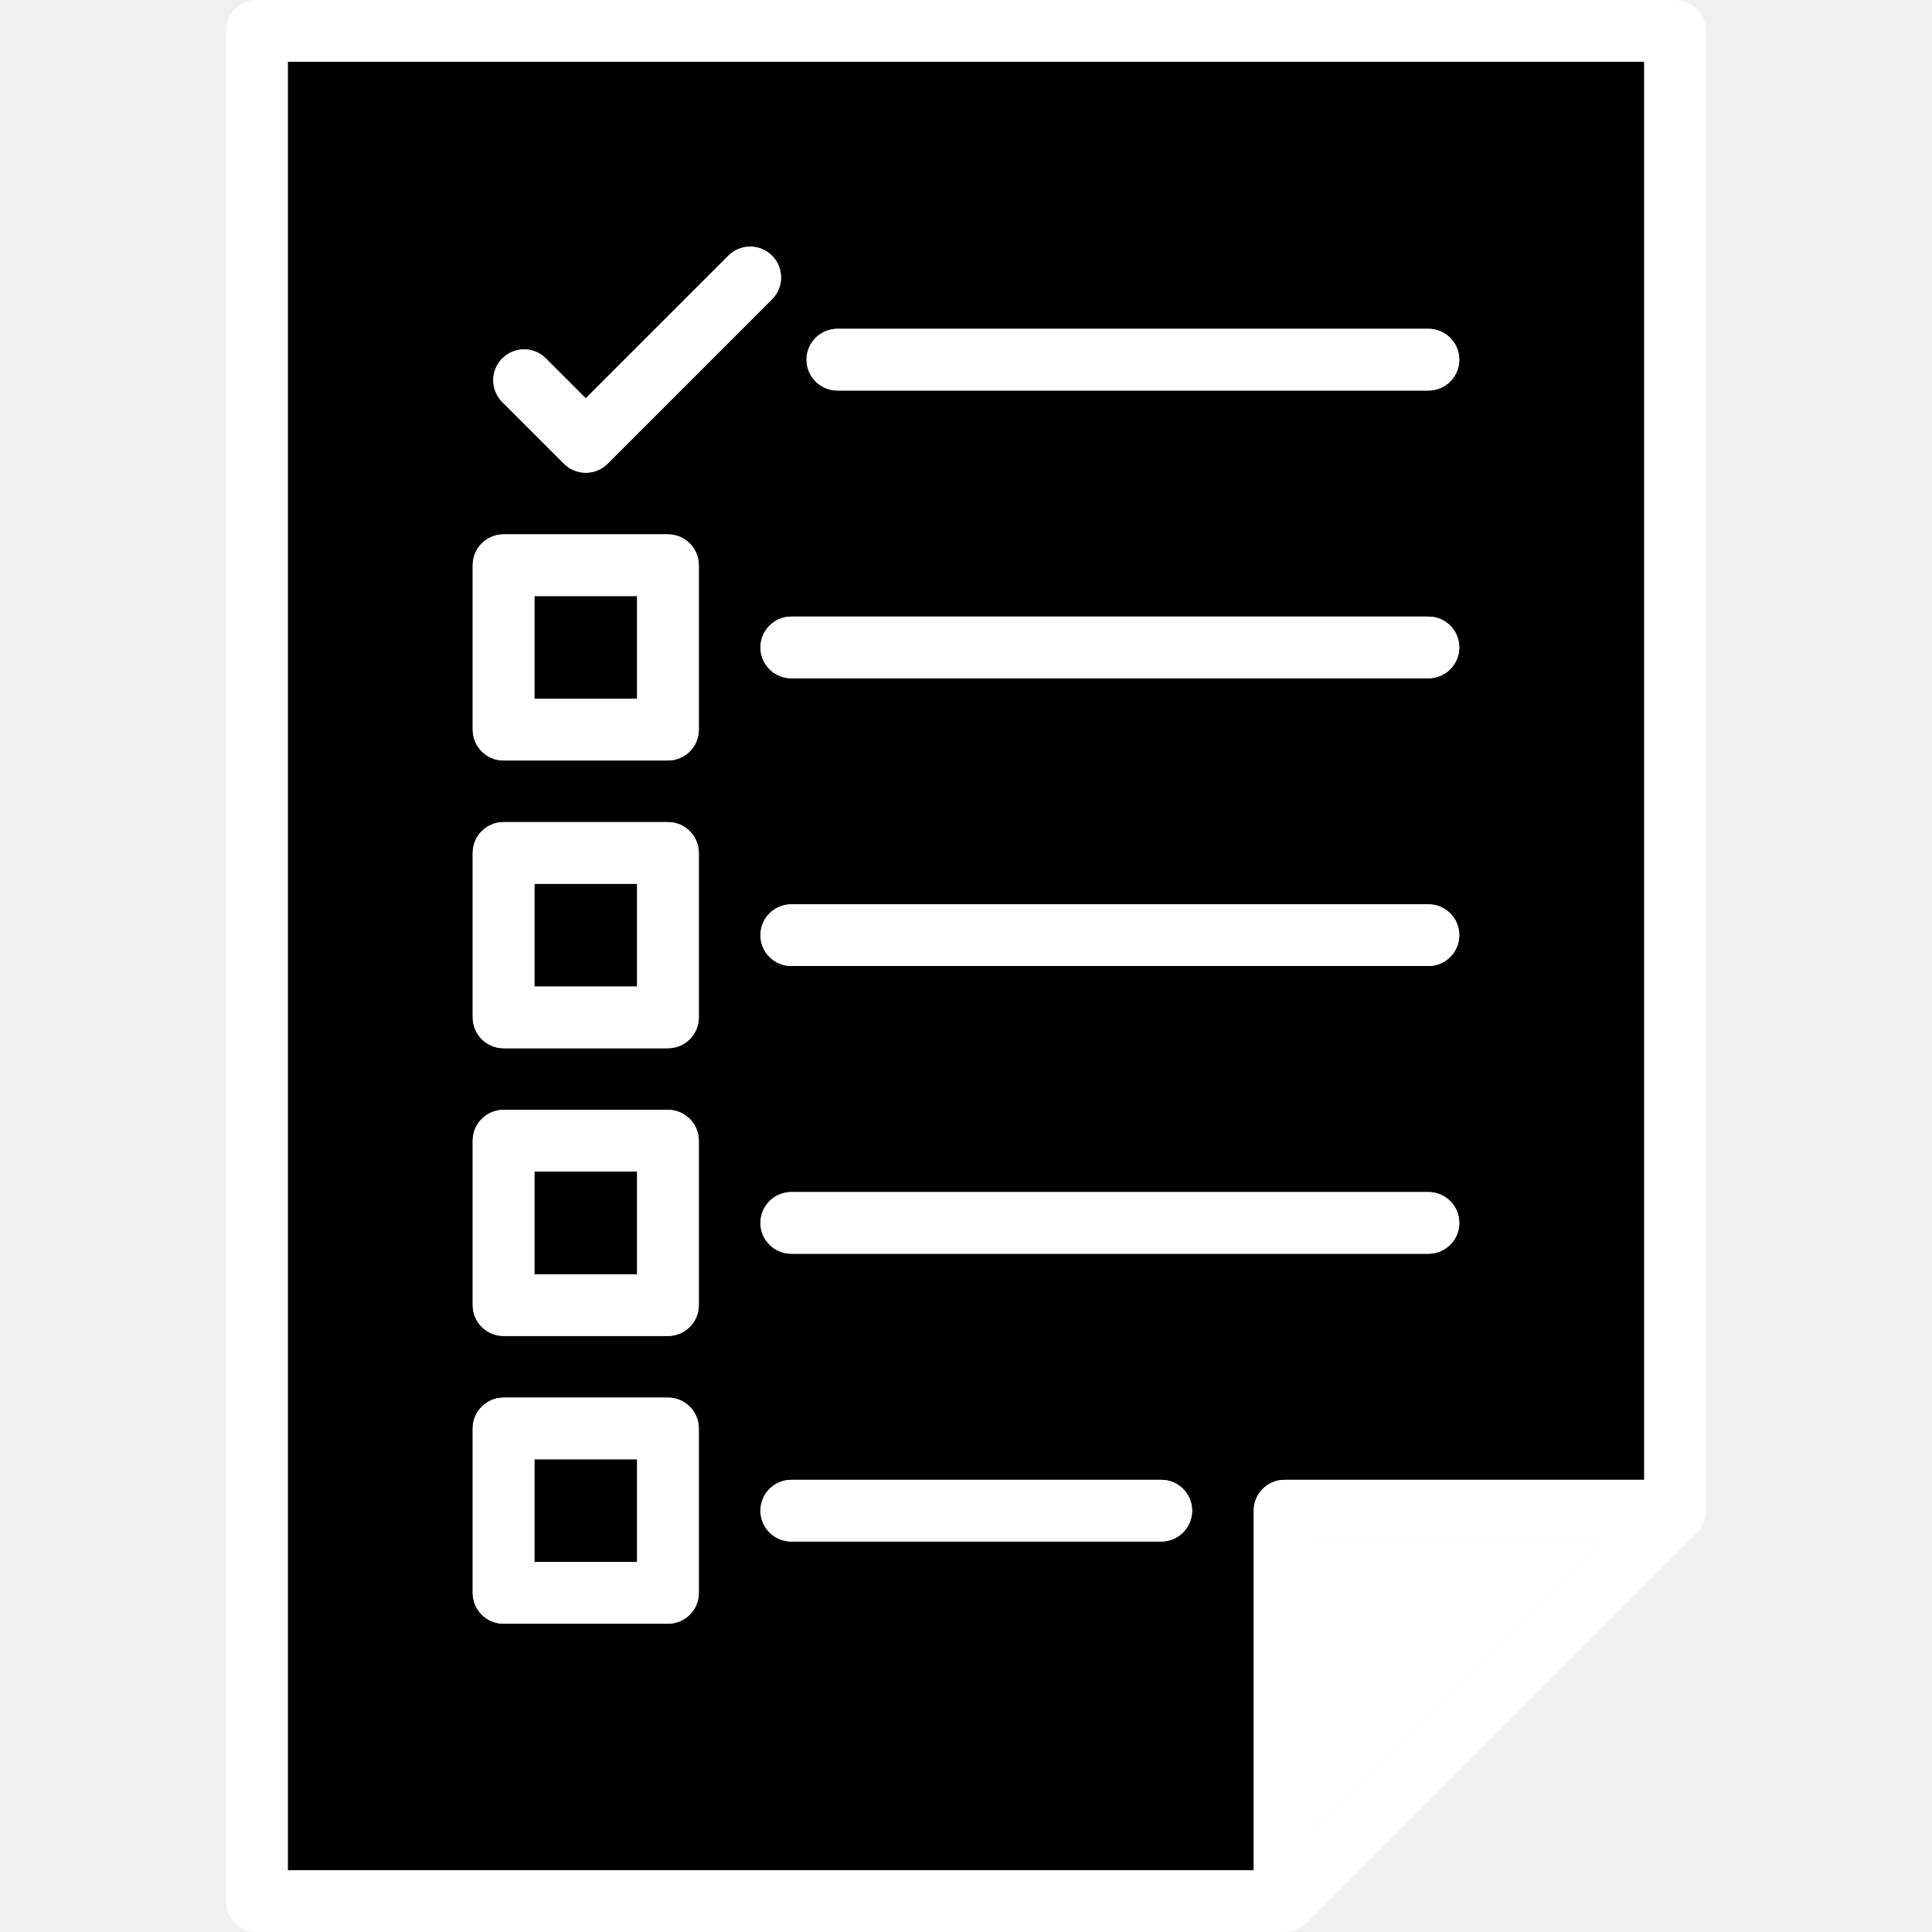
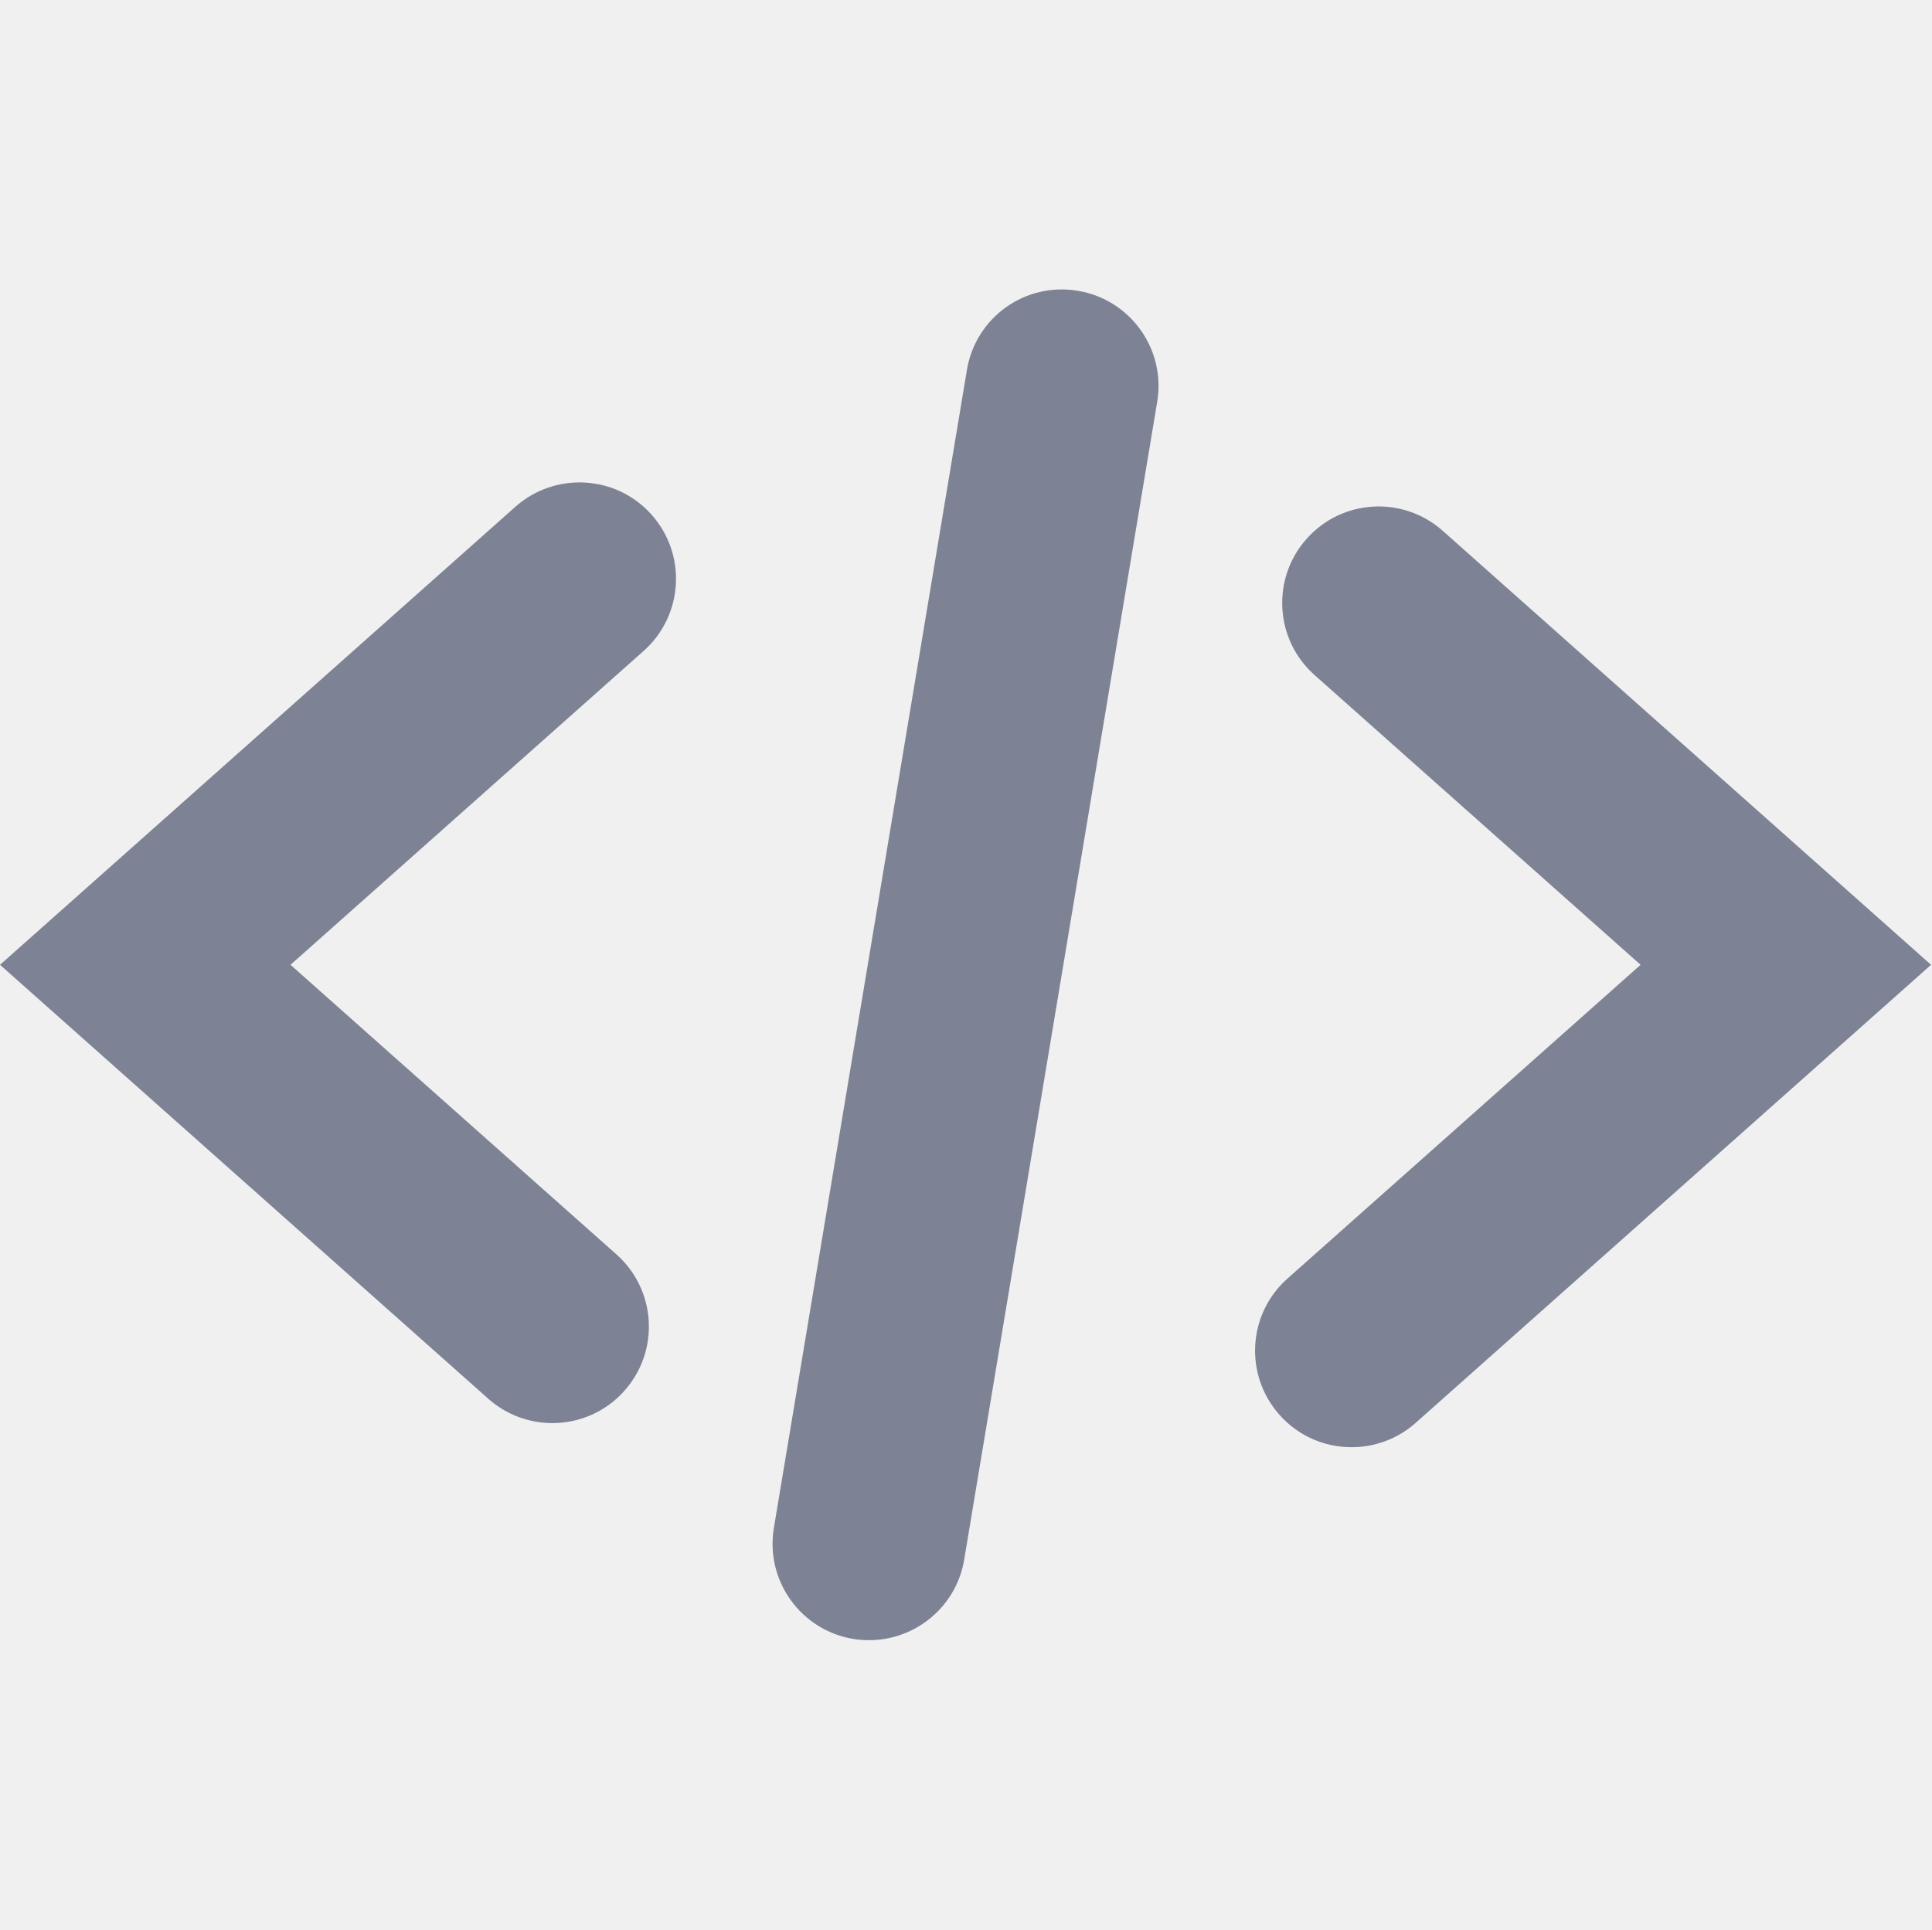
- <svg xmlns="http://www.w3.org/2000/svg" version="1.1" id="Capa_1" x="0px" y="0px" viewBox="0 0 470 470" style="enable-background:new 0 0 470 470;" xml:space="preserve">
-   <g>
-     <rect x="130" y="145" style="fill:#000000;" width="25" height="25" />
-     <rect x="130" y="215" style="fill:#000000;" width="25" height="25" />
-     <rect x="130" y="285" style="fill:#000000;" width="25" height="25" />
-     <rect x="130" y="355" style="fill:#000000;" width="25" height="25" />
-     <path style="fill:#000000;" d="M305,367.5c0-4.143,3.358-7.5,7.5-7.5H400V15H70v440h235V367.5z M347.5,305h-155   c-4.142,0-7.5-3.357-7.5-7.5s3.358-7.5,7.5-7.5h155c4.142,0,7.5,3.357,7.5,7.5S351.642,305,347.5,305z M347.5,235h-155   c-4.142,0-7.5-3.357-7.5-7.5s3.358-7.5,7.5-7.5h155c4.142,0,7.5,3.357,7.5,7.5S351.642,235,347.5,235z M203.713,80H347.5   c4.142,0,7.5,3.357,7.5,7.5s-3.358,7.5-7.5,7.5H203.713c-4.142,0-7.5-3.357-7.5-7.5S199.571,80,203.713,80z M347.5,150   c4.142,0,7.5,3.357,7.5,7.5s-3.358,7.5-7.5,7.5h-155c-4.142,0-7.5-3.357-7.5-7.5s3.358-7.5,7.5-7.5H347.5z M122.197,87.196   c2.929-2.928,7.678-2.928,10.606,0l9.697,9.697l34.697-34.697c2.929-2.928,7.678-2.928,10.606,0c2.929,2.93,2.929,7.678,0,10.607   l-40,40c-1.464,1.464-3.384,2.196-5.303,2.196s-3.839-0.732-5.303-2.196l-15-15C119.268,94.874,119.268,90.126,122.197,87.196z    M170,387.5c0,4.143-3.358,7.5-7.5,7.5h-40c-4.142,0-7.5-3.357-7.5-7.5v-40c0-4.143,3.358-7.5,7.5-7.5h40   c4.142,0,7.5,3.357,7.5,7.5V387.5z M170,317.5c0,4.143-3.358,7.5-7.5,7.5h-40c-4.142,0-7.5-3.357-7.5-7.5v-40   c0-4.143,3.358-7.5,7.5-7.5h40c4.142,0,7.5,3.357,7.5,7.5V317.5z M170,247.5c0,4.143-3.358,7.5-7.5,7.5h-40   c-4.142,0-7.5-3.357-7.5-7.5v-40c0-4.143,3.358-7.5,7.5-7.5h40c4.142,0,7.5,3.357,7.5,7.5V247.5z M170,177.5   c0,4.143-3.358,7.5-7.5,7.5h-40c-4.142,0-7.5-3.357-7.5-7.5v-40c0-4.143,3.358-7.5,7.5-7.5h40c4.142,0,7.5,3.357,7.5,7.5V177.5z    M282.5,375h-90c-4.142,0-7.5-3.357-7.5-7.5s3.358-7.5,7.5-7.5h90c4.142,0,7.5,3.357,7.5,7.5S286.642,375,282.5,375z" />
-     <polygon style="fill:#FFFFFF;" points="320,375 320,444.394 389.394,375  " />
-     <path style="fill:#FFFFFF;" d="M413.404,372.115c0.114-0.146,0.227-0.292,0.33-0.446c0.028-0.041,0.05-0.085,0.077-0.127   c0.106-0.164,0.209-0.331,0.301-0.504c0.017-0.03,0.029-0.063,0.045-0.094c0.096-0.187,0.188-0.375,0.269-0.569   c0.009-0.022,0.015-0.045,0.024-0.066c0.082-0.204,0.159-0.411,0.223-0.623c0.008-0.025,0.012-0.052,0.02-0.077   c0.061-0.208,0.116-0.418,0.159-0.632c0.012-0.061,0.017-0.122,0.028-0.183c0.031-0.181,0.063-0.36,0.081-0.545   c0.025-0.248,0.038-0.498,0.038-0.749V7.5c0-4.143-3.358-7.5-7.5-7.5h-345C58.358,0,55,3.357,55,7.5v455c0,4.143,3.358,7.5,7.5,7.5   h250c0.251,0,0.501-0.013,0.749-0.038c0.186-0.019,0.368-0.05,0.549-0.082c0.059-0.01,0.119-0.015,0.178-0.026   c0.214-0.043,0.423-0.099,0.63-0.158c0.026-0.008,0.054-0.013,0.08-0.021c0.208-0.063,0.41-0.138,0.609-0.218   c0.027-0.011,0.054-0.019,0.081-0.029c0.189-0.079,0.371-0.168,0.552-0.261c0.037-0.02,0.076-0.035,0.112-0.055   c0.165-0.088,0.323-0.187,0.48-0.287c0.05-0.031,0.102-0.059,0.151-0.092c0.146-0.098,0.285-0.205,0.423-0.313   c0.055-0.043,0.113-0.081,0.167-0.125c0.169-0.139,0.33-0.287,0.486-0.439c0.018-0.019,0.039-0.033,0.057-0.052l95-95   c0.015-0.015,0.027-0.031,0.042-0.046c0.157-0.16,0.308-0.324,0.451-0.498C413.334,372.213,413.367,372.162,413.404,372.115z    M70,15h330v345h-87.5c-4.142,0-7.5,3.357-7.5,7.5V455H70V15z M320,375h69.394L320,444.394V375z" />
-     <path style="fill:#FFFFFF;" d="M203.713,95H347.5c4.142,0,7.5-3.357,7.5-7.5s-3.358-7.5-7.5-7.5H203.713   c-4.142,0-7.5,3.357-7.5,7.5S199.571,95,203.713,95z" />
-     <path style="fill:#FFFFFF;" d="M137.197,112.804c1.464,1.464,3.384,2.196,5.303,2.196s3.839-0.732,5.303-2.196l40-40   c2.929-2.93,2.929-7.678,0-10.607c-2.929-2.928-7.678-2.928-10.606,0L142.5,96.894l-9.697-9.697c-2.929-2.928-7.678-2.928-10.606,0   c-2.929,2.93-2.929,7.678,0,10.607L137.197,112.804z" />
-     <path style="fill:#FFFFFF;" d="M185,157.5c0,4.143,3.358,7.5,7.5,7.5h155c4.142,0,7.5-3.357,7.5-7.5s-3.358-7.5-7.5-7.5h-155   C188.358,150,185,153.357,185,157.5z" />
-     <path style="fill:#FFFFFF;" d="M162.5,130h-40c-4.142,0-7.5,3.357-7.5,7.5v40c0,4.143,3.358,7.5,7.5,7.5h40   c4.142,0,7.5-3.357,7.5-7.5v-40C170,133.357,166.642,130,162.5,130z M155,170h-25v-25h25V170z" />
-     <path style="fill:#FFFFFF;" d="M347.5,220h-155c-4.142,0-7.5,3.357-7.5,7.5s3.358,7.5,7.5,7.5h155c4.142,0,7.5-3.357,7.5-7.5   S351.642,220,347.5,220z" />
-     <path style="fill:#FFFFFF;" d="M162.5,200h-40c-4.142,0-7.5,3.357-7.5,7.5v40c0,4.143,3.358,7.5,7.5,7.5h40   c4.142,0,7.5-3.357,7.5-7.5v-40C170,203.357,166.642,200,162.5,200z M155,240h-25v-25h25V240z" />
-     <path style="fill:#FFFFFF;" d="M347.5,290h-155c-4.142,0-7.5,3.357-7.5,7.5s3.358,7.5,7.5,7.5h155c4.142,0,7.5-3.357,7.5-7.5   S351.642,290,347.5,290z" />
-     <path style="fill:#FFFFFF;" d="M162.5,270h-40c-4.142,0-7.5,3.357-7.5,7.5v40c0,4.143,3.358,7.5,7.5,7.5h40   c4.142,0,7.5-3.357,7.5-7.5v-40C170,273.357,166.642,270,162.5,270z M155,310h-25v-25h25V310z" />
-     <path style="fill:#FFFFFF;" d="M282.5,360h-90c-4.142,0-7.5,3.357-7.5,7.5s3.358,7.5,7.5,7.5h90c4.142,0,7.5-3.357,7.5-7.5   S286.642,360,282.5,360z" />
-     <path style="fill:#FFFFFF;" d="M162.5,340h-40c-4.142,0-7.5,3.357-7.5,7.5v40c0,4.143,3.358,7.5,7.5,7.5h40   c4.142,0,7.5-3.357,7.5-7.5v-40C170,343.357,166.642,340,162.5,340z M155,380h-25v-25h25V380z" />
-   </g>
-   <g>
- </g>
-   <g>
- </g>
-   <g>
- </g>
-   <g>
- </g>
-   <g>
- </g>
-   <g>
- </g>
-   <g>
- </g>
-   <g>
- </g>
-   <g>
- </g>
-   <g>
- </g>
-   <g>
- </g>
-   <g>
- </g>
-   <g>
- </g>
-   <g>
- </g>
-   <g>
- </g>
+ <svg xmlns="http://www.w3.org/2000/svg" class="svg-icon" style="width: 1.001em; height: 1em;vertical-align: middle;fill: hsla(225, 15%, 40%, 0.75);overflow: hidden;" viewBox="0 0 1025 1024" version="1.1">
+   <path d="M293.069 755.2c-12.083 0-24.269-4.25-33.997-12.902L0 512l273.459-243.098C294.554 250.214 326.912 252.006 345.702 273.152c18.79 21.146 16.896 53.504-4.25 72.294L154.112 512l172.954 153.702c21.146 18.79 23.04 51.149 4.25 72.294C321.229 749.414 307.149 755.2 293.069 755.2zM751.053 755.098 1024.512 512l-259.072-230.298c-21.146-18.79-53.504-16.896-72.243 4.25-18.79 21.146-16.896 53.504 4.25 72.294L870.4 512l-187.341 166.502c-21.146 18.79-23.04 51.149-4.25 72.294C688.896 762.214 702.976 768 717.056 768 729.139 768 741.325 763.75 751.053 755.098zM511.539 827.648l102.4-614.4c4.659-27.904-14.182-54.272-42.086-58.931-28.006-4.71-54.323 14.182-58.88 42.086l-102.4 614.4c-4.659 27.904 14.182 54.272 42.086 58.931C455.526 870.195 458.291 870.4 461.107 870.4 485.683 870.4 507.392 852.634 511.539 827.648z" />
</svg>
